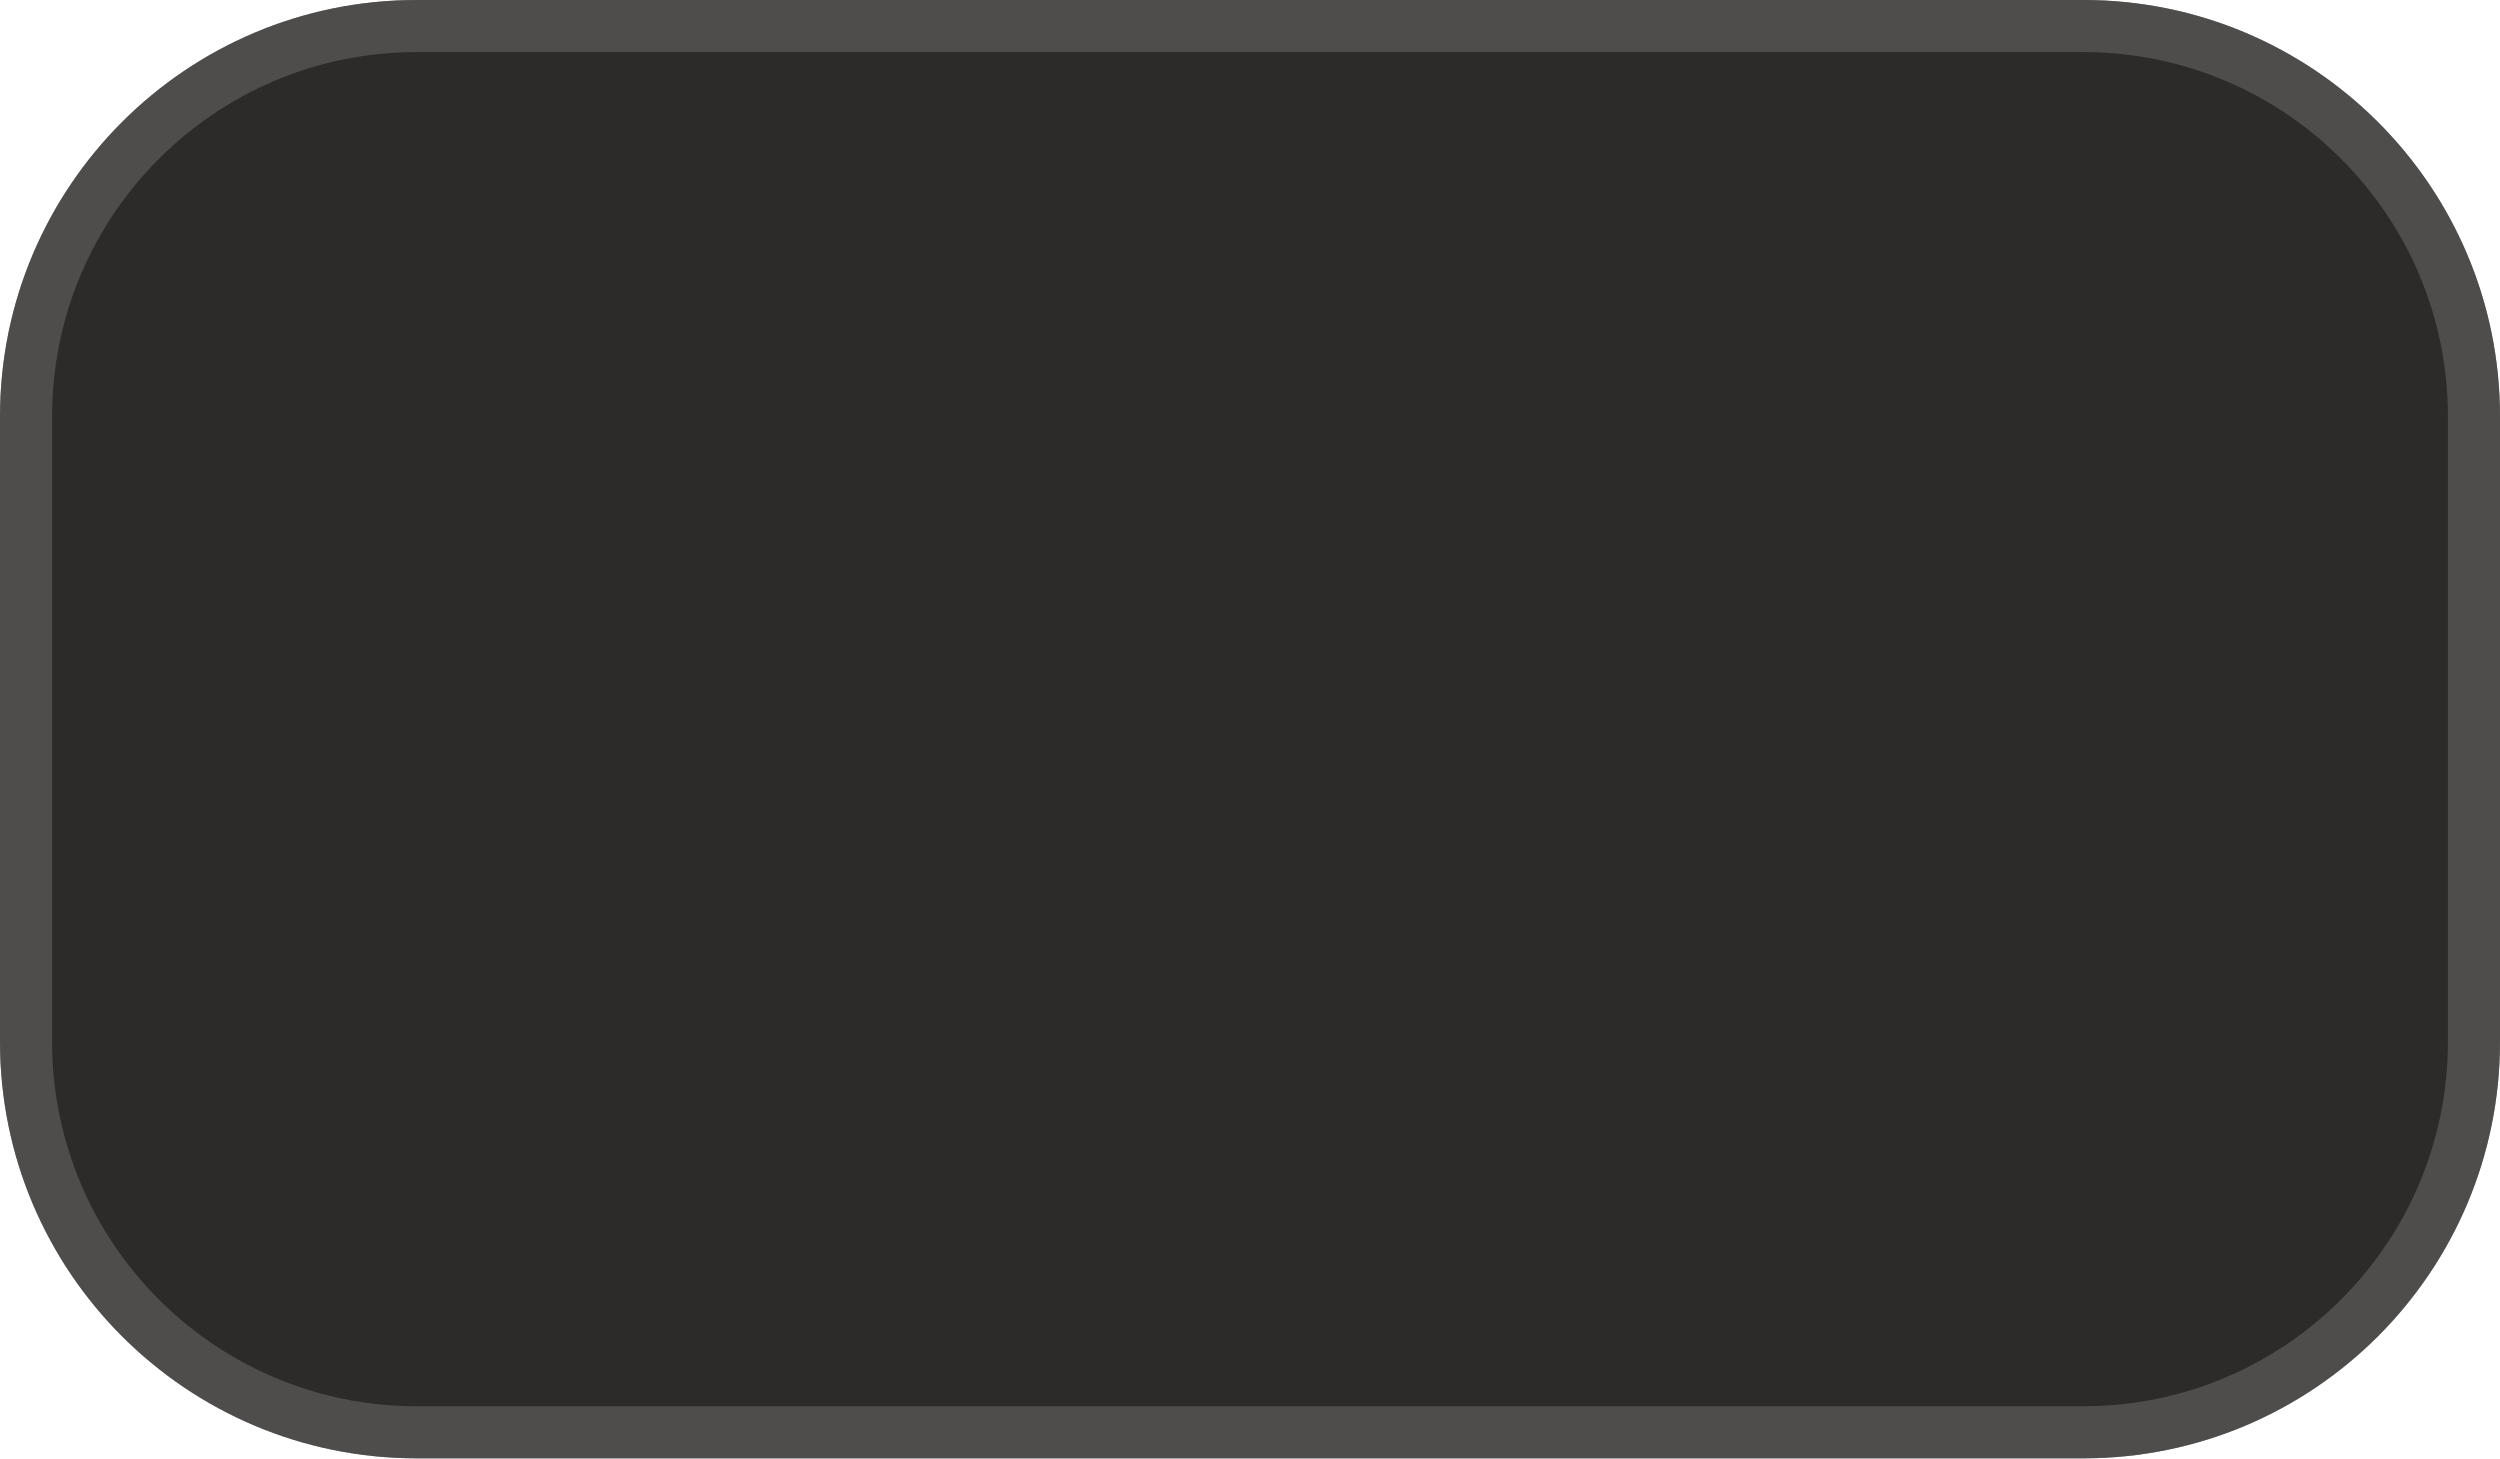
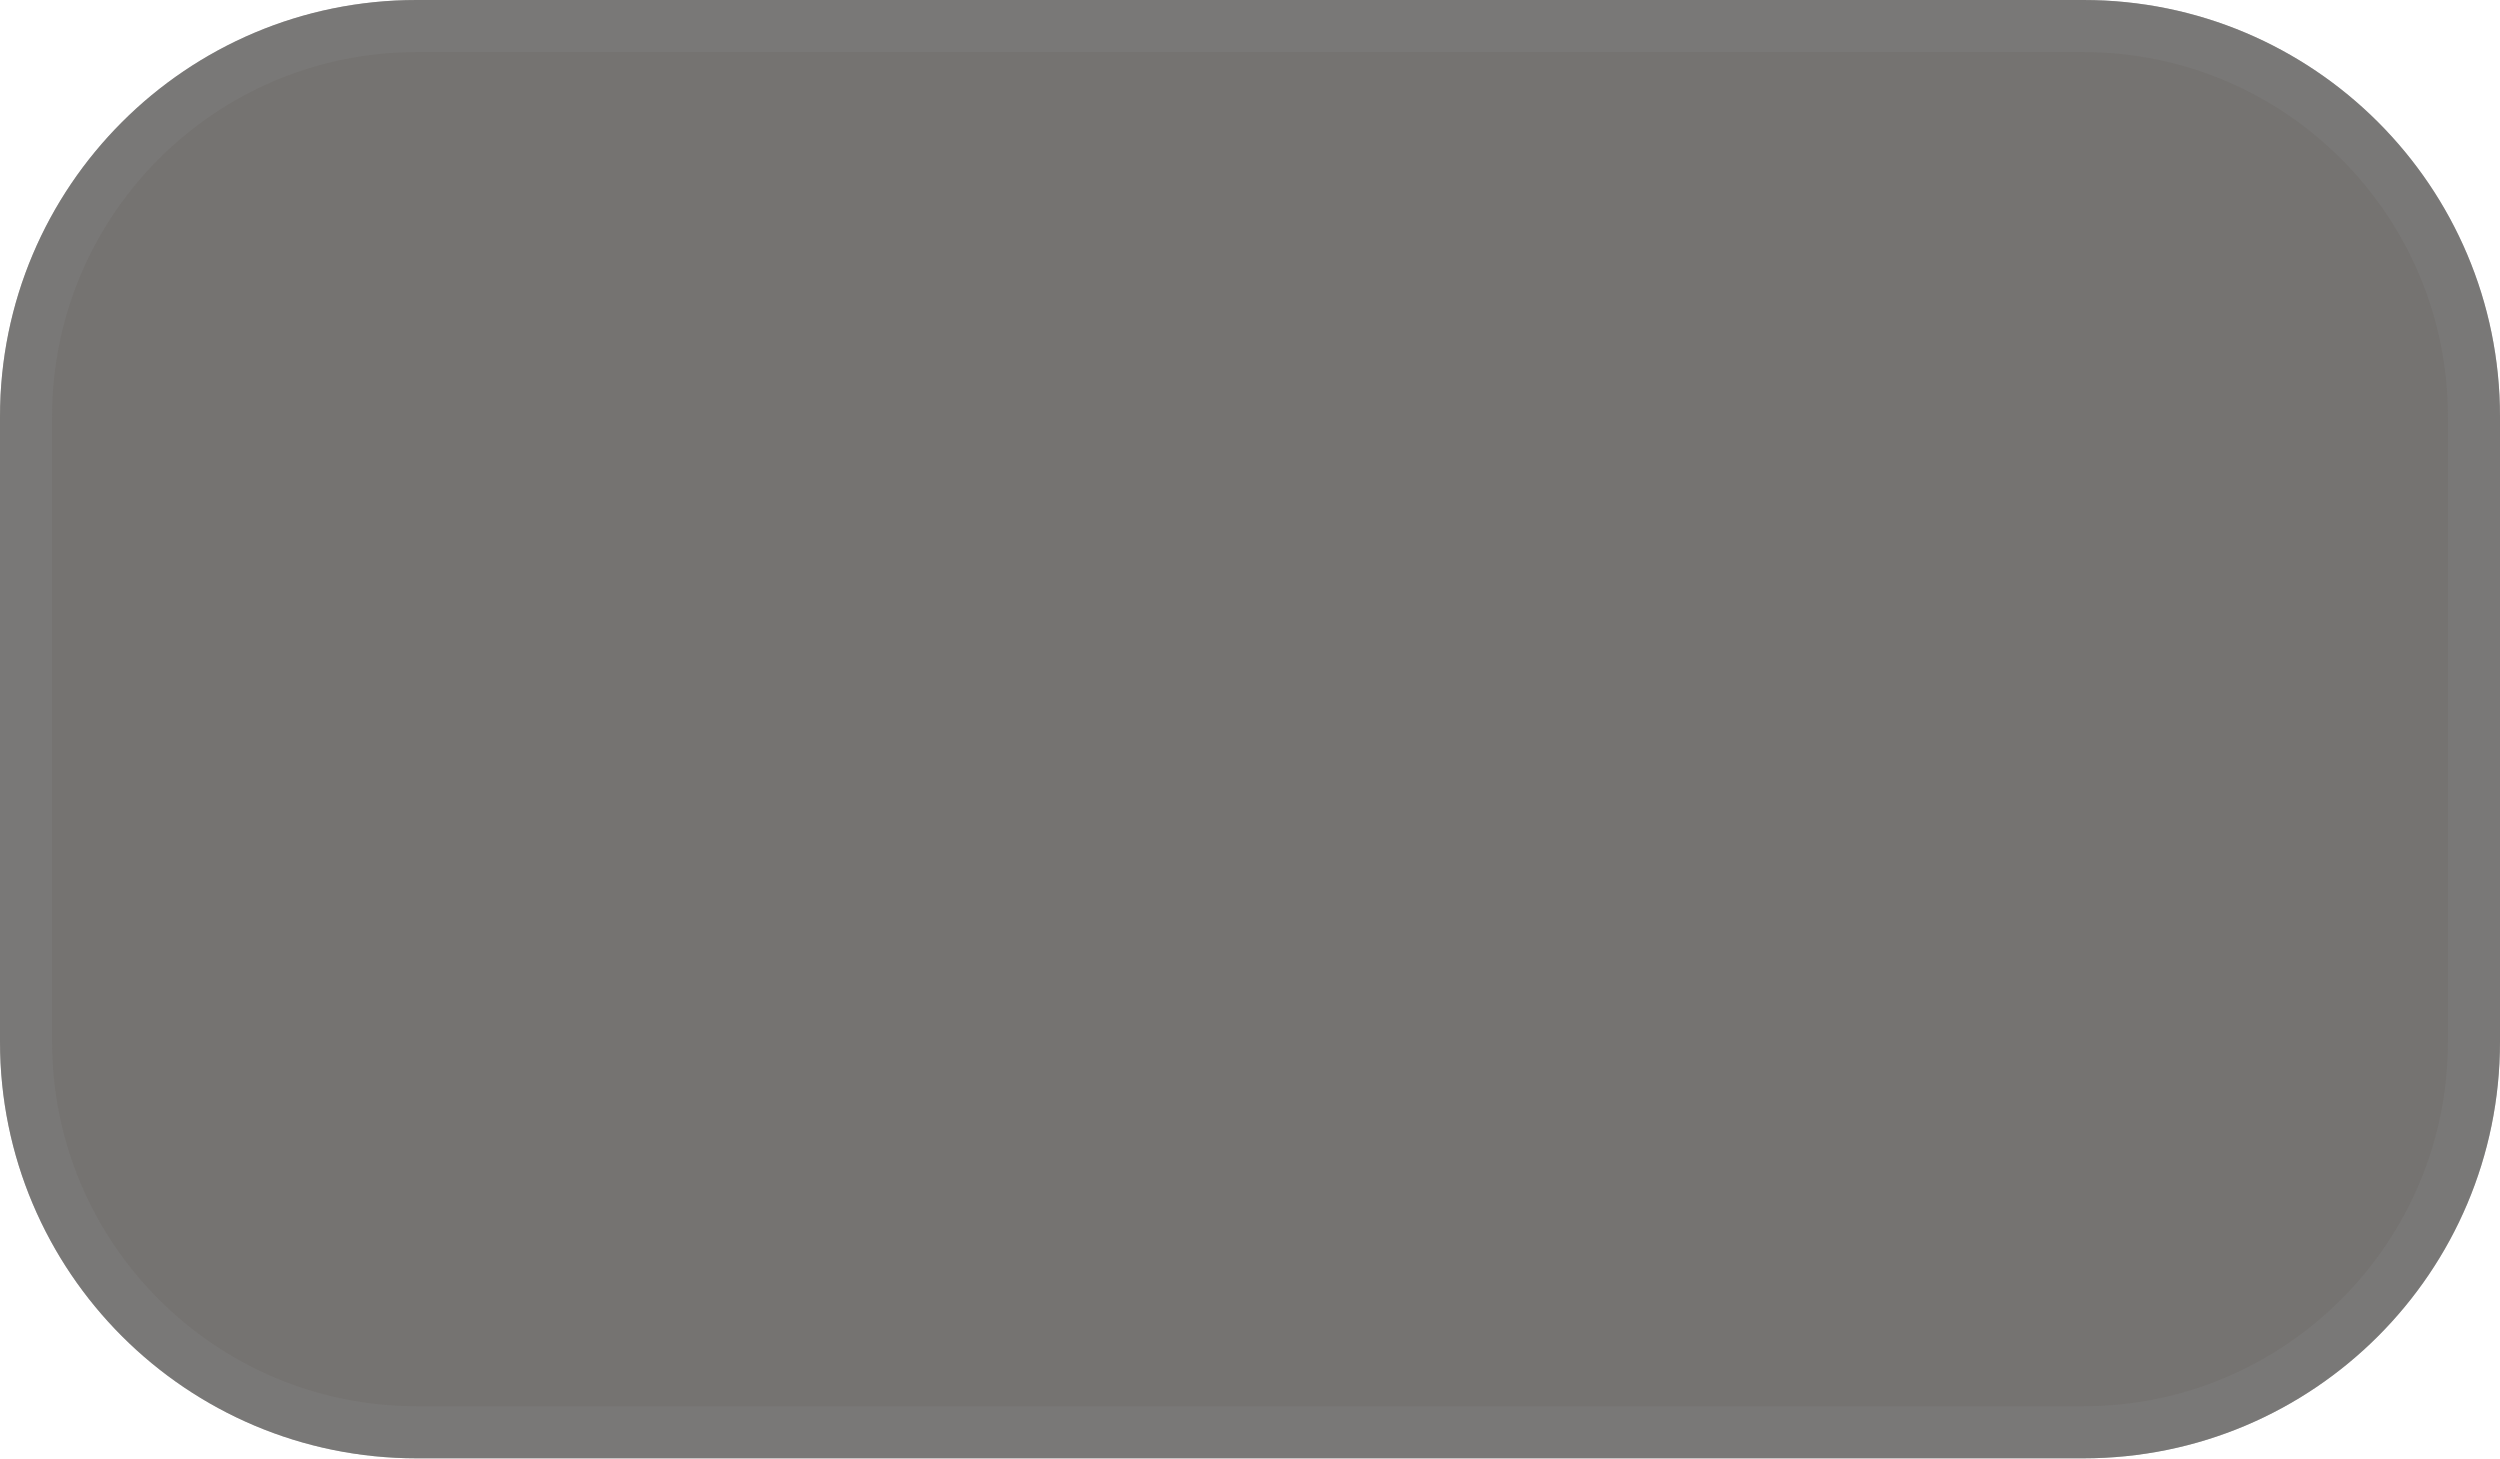
<svg xmlns="http://www.w3.org/2000/svg" width="48" height="28" viewBox="0 0 48 28">
-   <rect width="48" height="28" rx="8" fill="#151312" />
-   <rect width="48" height="28" rx="8" fill="#ffffff1a" />
+   <rect width="48" height="28" rx="8" fill="#757371" />
  <rect x="0.5" y="0.5" width="47" height="27" rx="7.5" fill="none" stroke="#808080" stroke-opacity="0.4" />
</svg>
